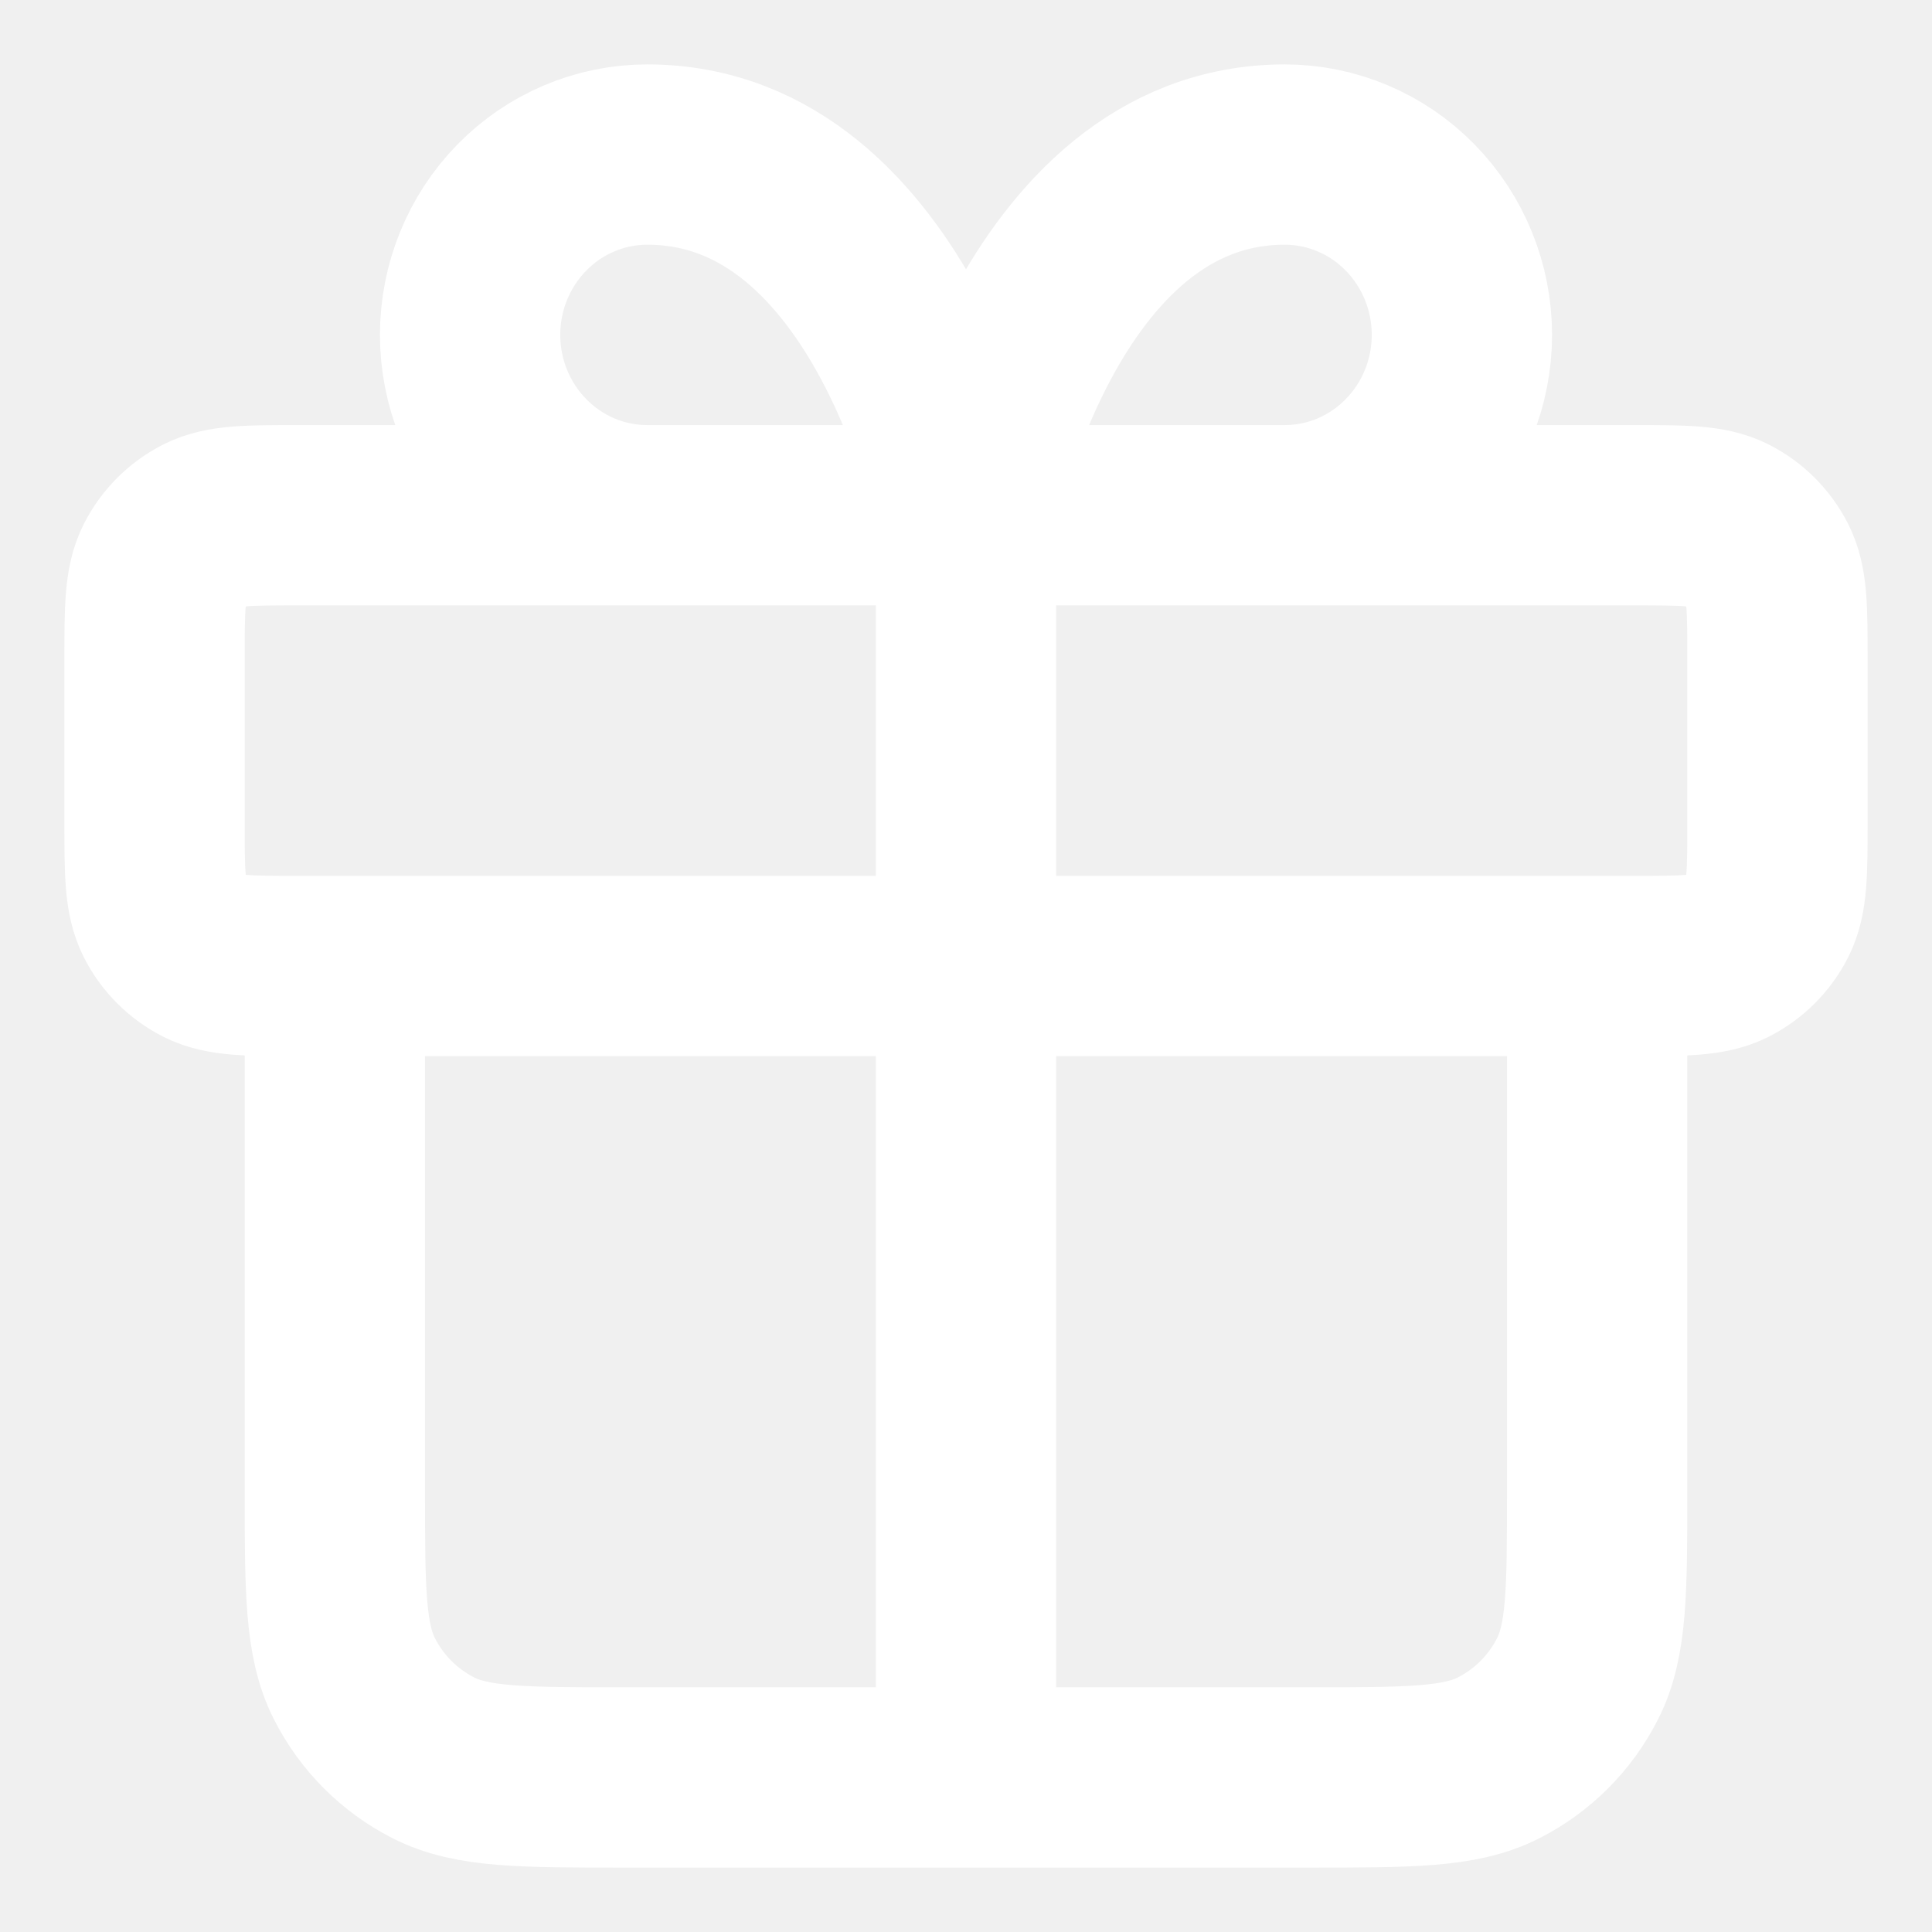
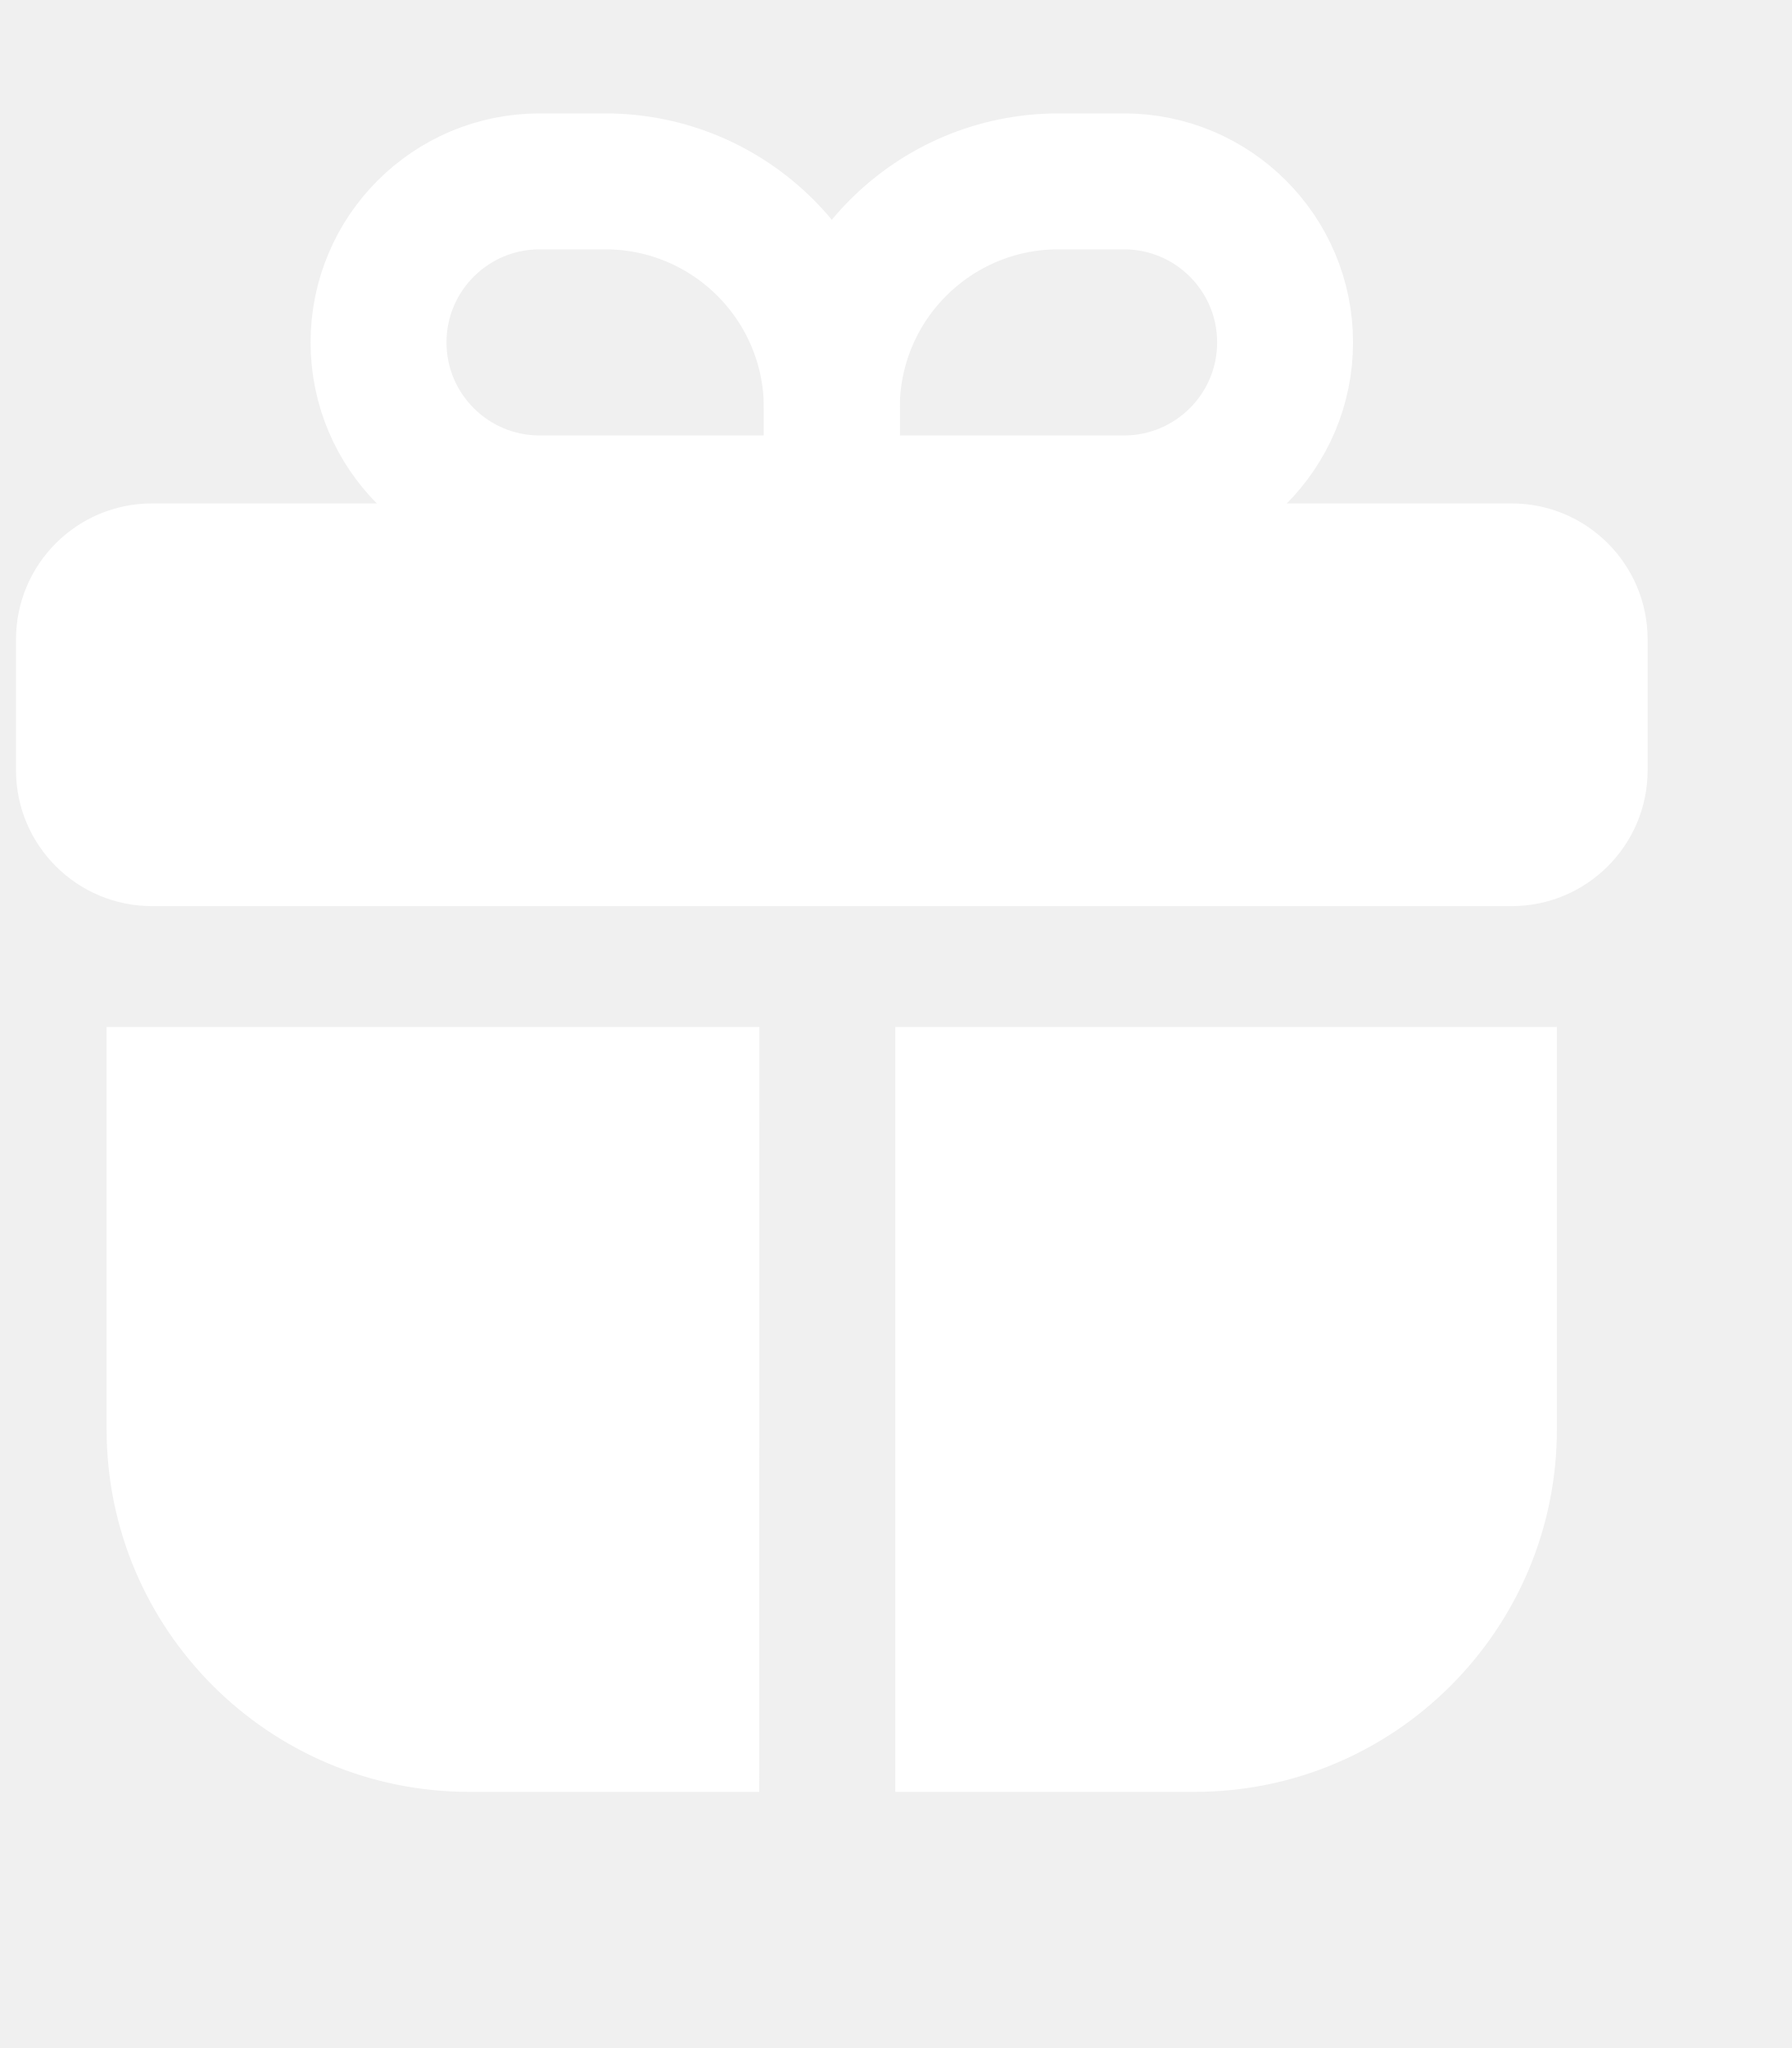
- <svg xmlns="http://www.w3.org/2000/svg" width="25" height="25" viewBox="0 0 25 25" fill="none">
-   <path d="M12.5 6.667V21.833M12.5 6.667H8.375C7.767 6.667 7.184 6.421 6.755 5.983C6.325 5.546 6.083 4.952 6.083 4.333C6.083 3.715 6.325 3.121 6.755 2.683C7.184 2.246 7.767 2 8.375 2C11.583 2 12.5 6.667 12.5 6.667ZM12.5 6.667H16.625C17.233 6.667 17.816 6.421 18.245 5.983C18.675 5.546 18.917 4.952 18.917 4.333C18.917 3.715 18.675 3.121 18.245 2.683C17.816 2.246 17.233 2 16.625 2C13.417 2 12.5 6.667 12.5 6.667ZM4.333 12.5H20.667V19.267C20.667 20.573 20.667 21.227 20.412 21.726C20.189 22.165 19.832 22.522 19.393 22.746C18.894 23 18.24 23 16.933 23H8.067C6.76 23 6.106 23 5.607 22.746C5.168 22.522 4.811 22.165 4.588 21.726C4.333 21.227 4.333 20.573 4.333 19.267V12.5ZM3.867 12.5H21.133C21.787 12.5 22.113 12.5 22.363 12.373C22.583 12.261 22.761 12.083 22.873 11.863C23 11.614 23 11.287 23 10.633V8.533C23 7.88 23 7.553 22.873 7.304C22.761 7.084 22.583 6.906 22.363 6.794C22.113 6.667 21.787 6.667 21.133 6.667H3.867C3.213 6.667 2.887 6.667 2.637 6.794C2.417 6.906 2.239 7.084 2.127 7.304C2 7.553 2 7.88 2 8.533V10.633C2 11.287 2 11.614 2.127 11.863C2.239 12.083 2.417 12.261 2.637 12.373C2.887 12.5 3.213 12.5 3.867 12.5Z" stroke="white" stroke-width="2.333" stroke-linecap="round" stroke-linejoin="round" />
+ <svg xmlns="http://www.w3.org/2000/svg" width="14" height="16" viewBox="0 0 14 16" fill="none">
+   <path d="M11.812 3.933H1.188C0.601 3.933 0.125 4.409 0.125 4.996V6.017C0.125 6.603 0.601 7.079 1.188 7.079H3.312H9.688H11.812C12.399 7.079 12.875 6.603 12.875 6.017V4.996C12.875 4.409 12.399 3.933 11.812 3.933Z" fill="white" />
+   <path d="M6.5 3.188C6.5 2.209 7.293 1.417 8.271 1.417H8.783C9.478 1.417 10.042 1.98 10.042 2.675C10.042 3.37 9.478 3.933 8.783 3.933H6.5V3.188Z" stroke="white" stroke-width="1.062" />
+   <path d="M6.5 3.188C6.5 2.209 5.707 1.417 4.729 1.417H4.217C3.522 1.417 2.958 1.98 2.958 2.675C2.958 3.37 3.522 3.933 4.217 3.933H6.5V3.188Z" stroke="white" stroke-width="1.062" />
+   <path d="M5.933 13.999H3.667C2.102 13.999 0.833 12.731 0.833 11.166V8.023H5.934L5.933 13.999ZM12.166 11.166C12.166 12.731 10.898 13.999 9.334 13.999H6.996V8.023H12.166V11.166Z" fill="white" />
</svg>
